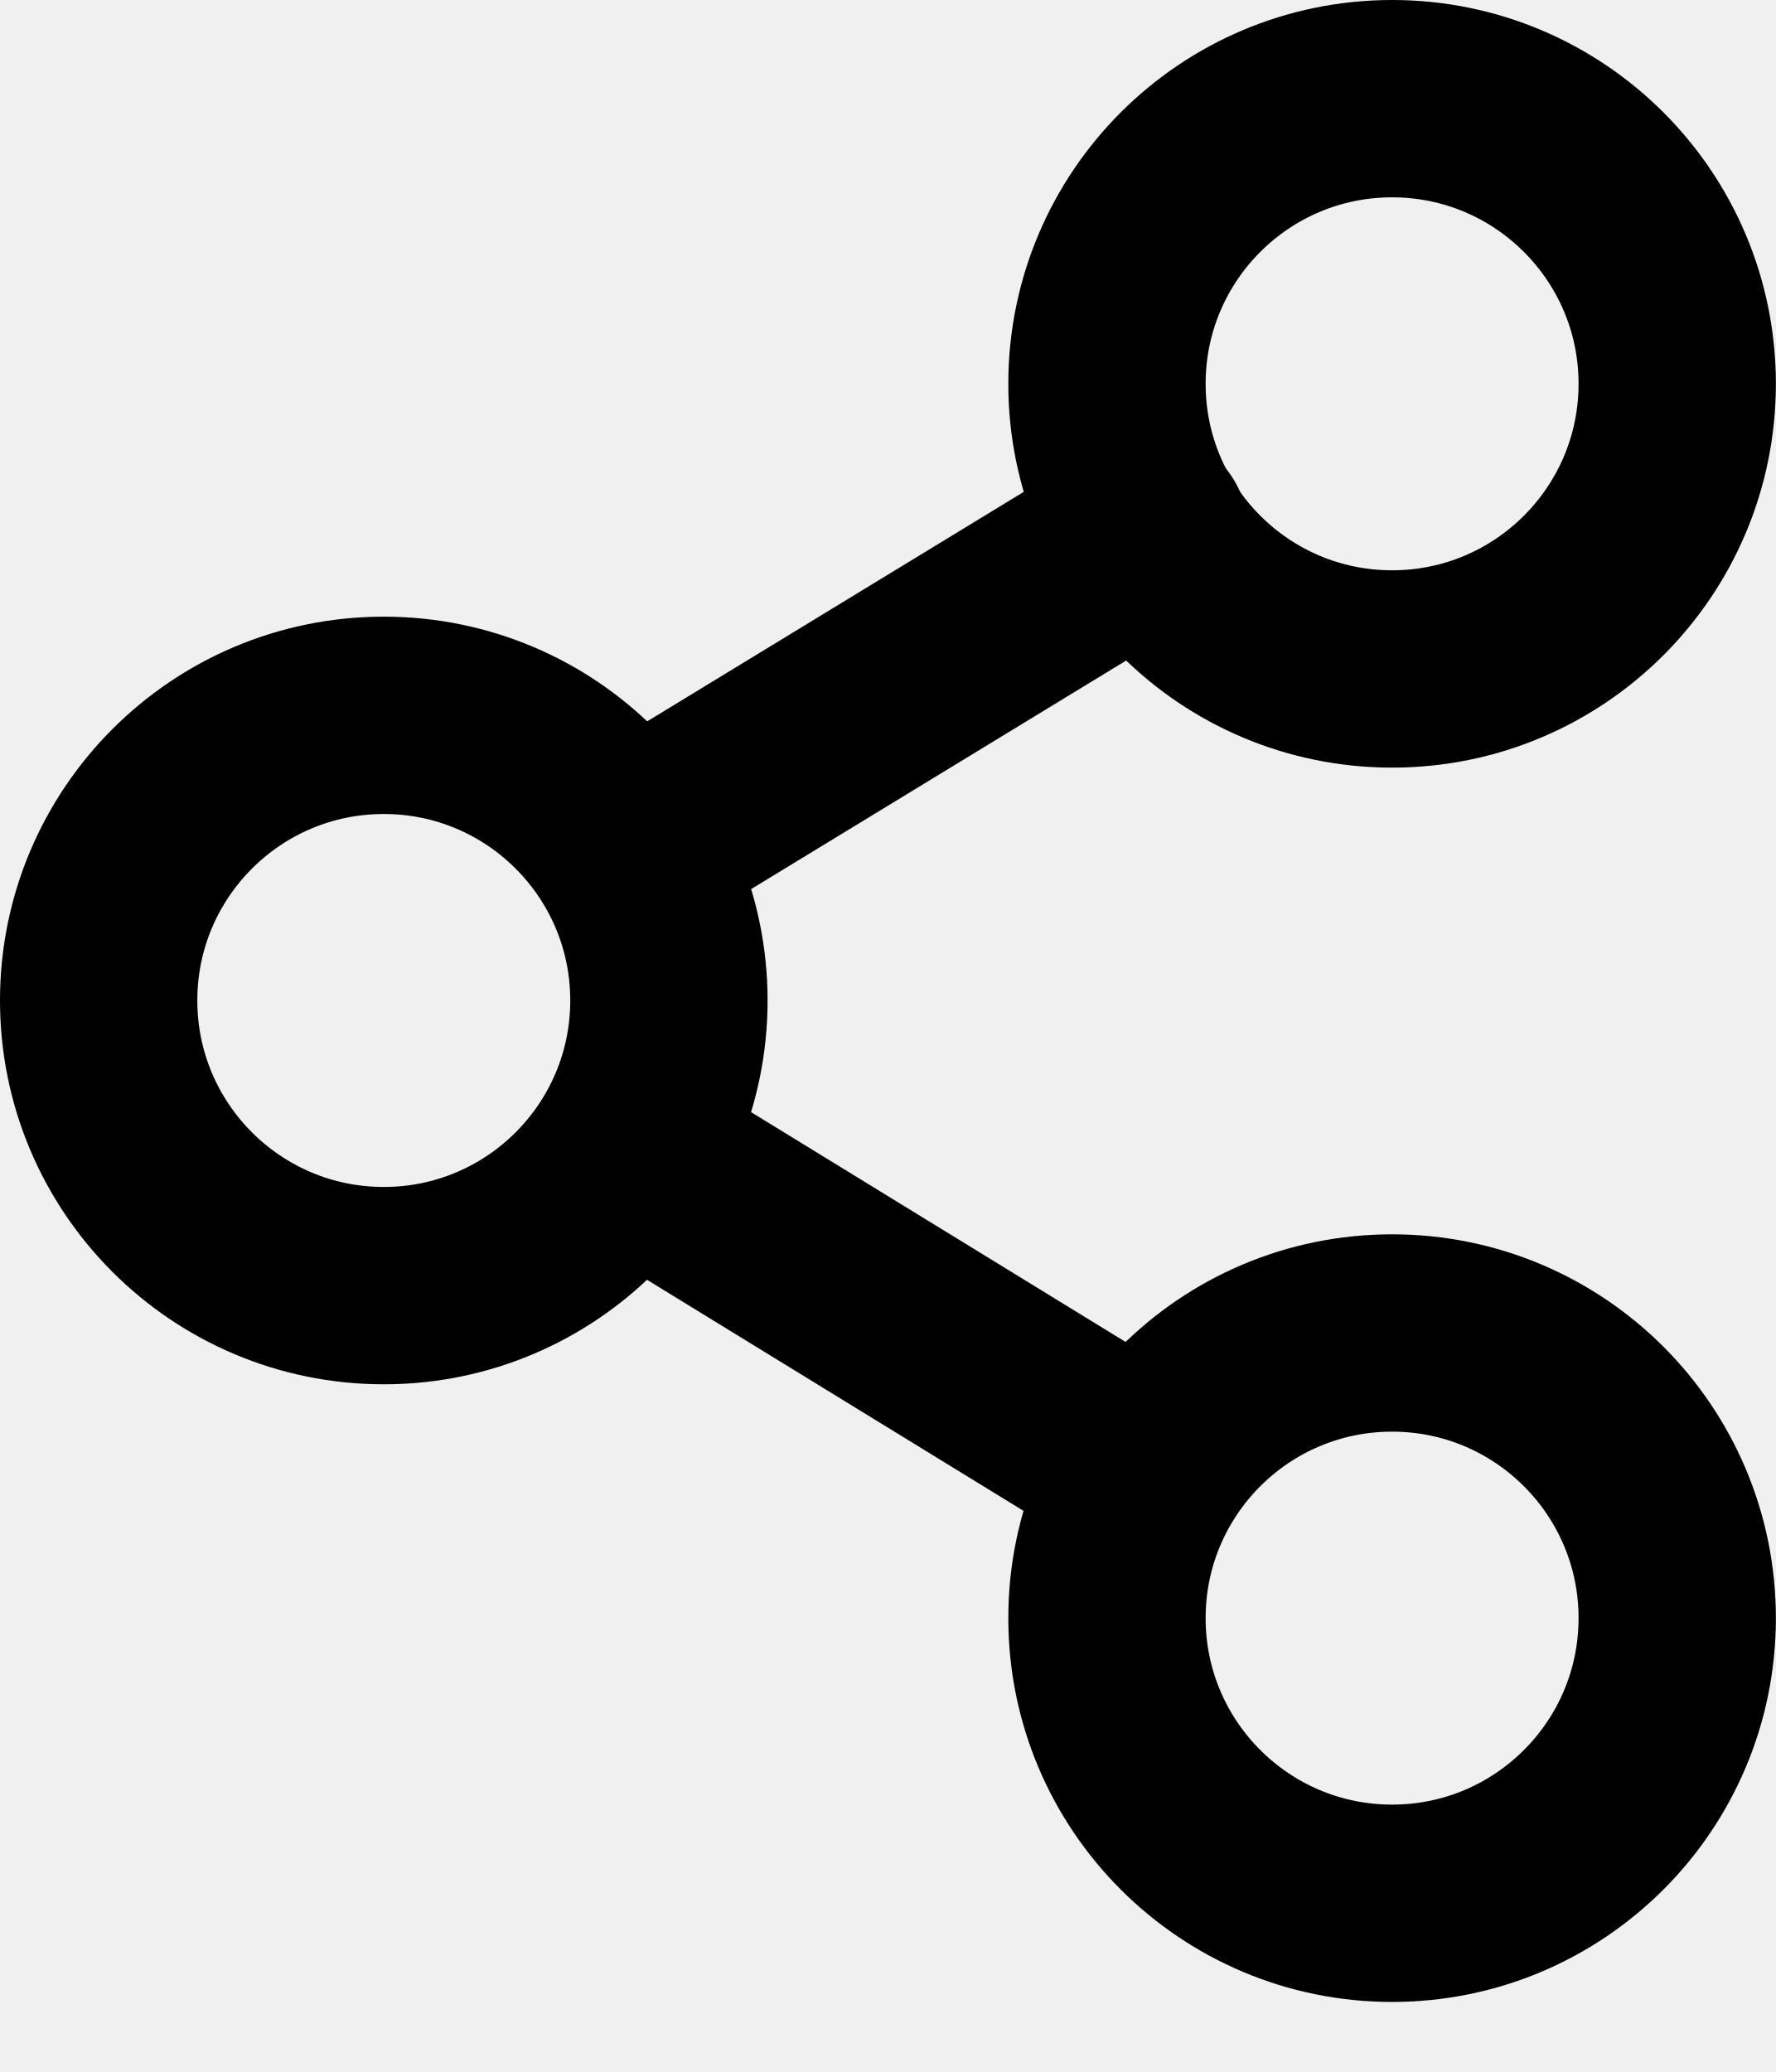
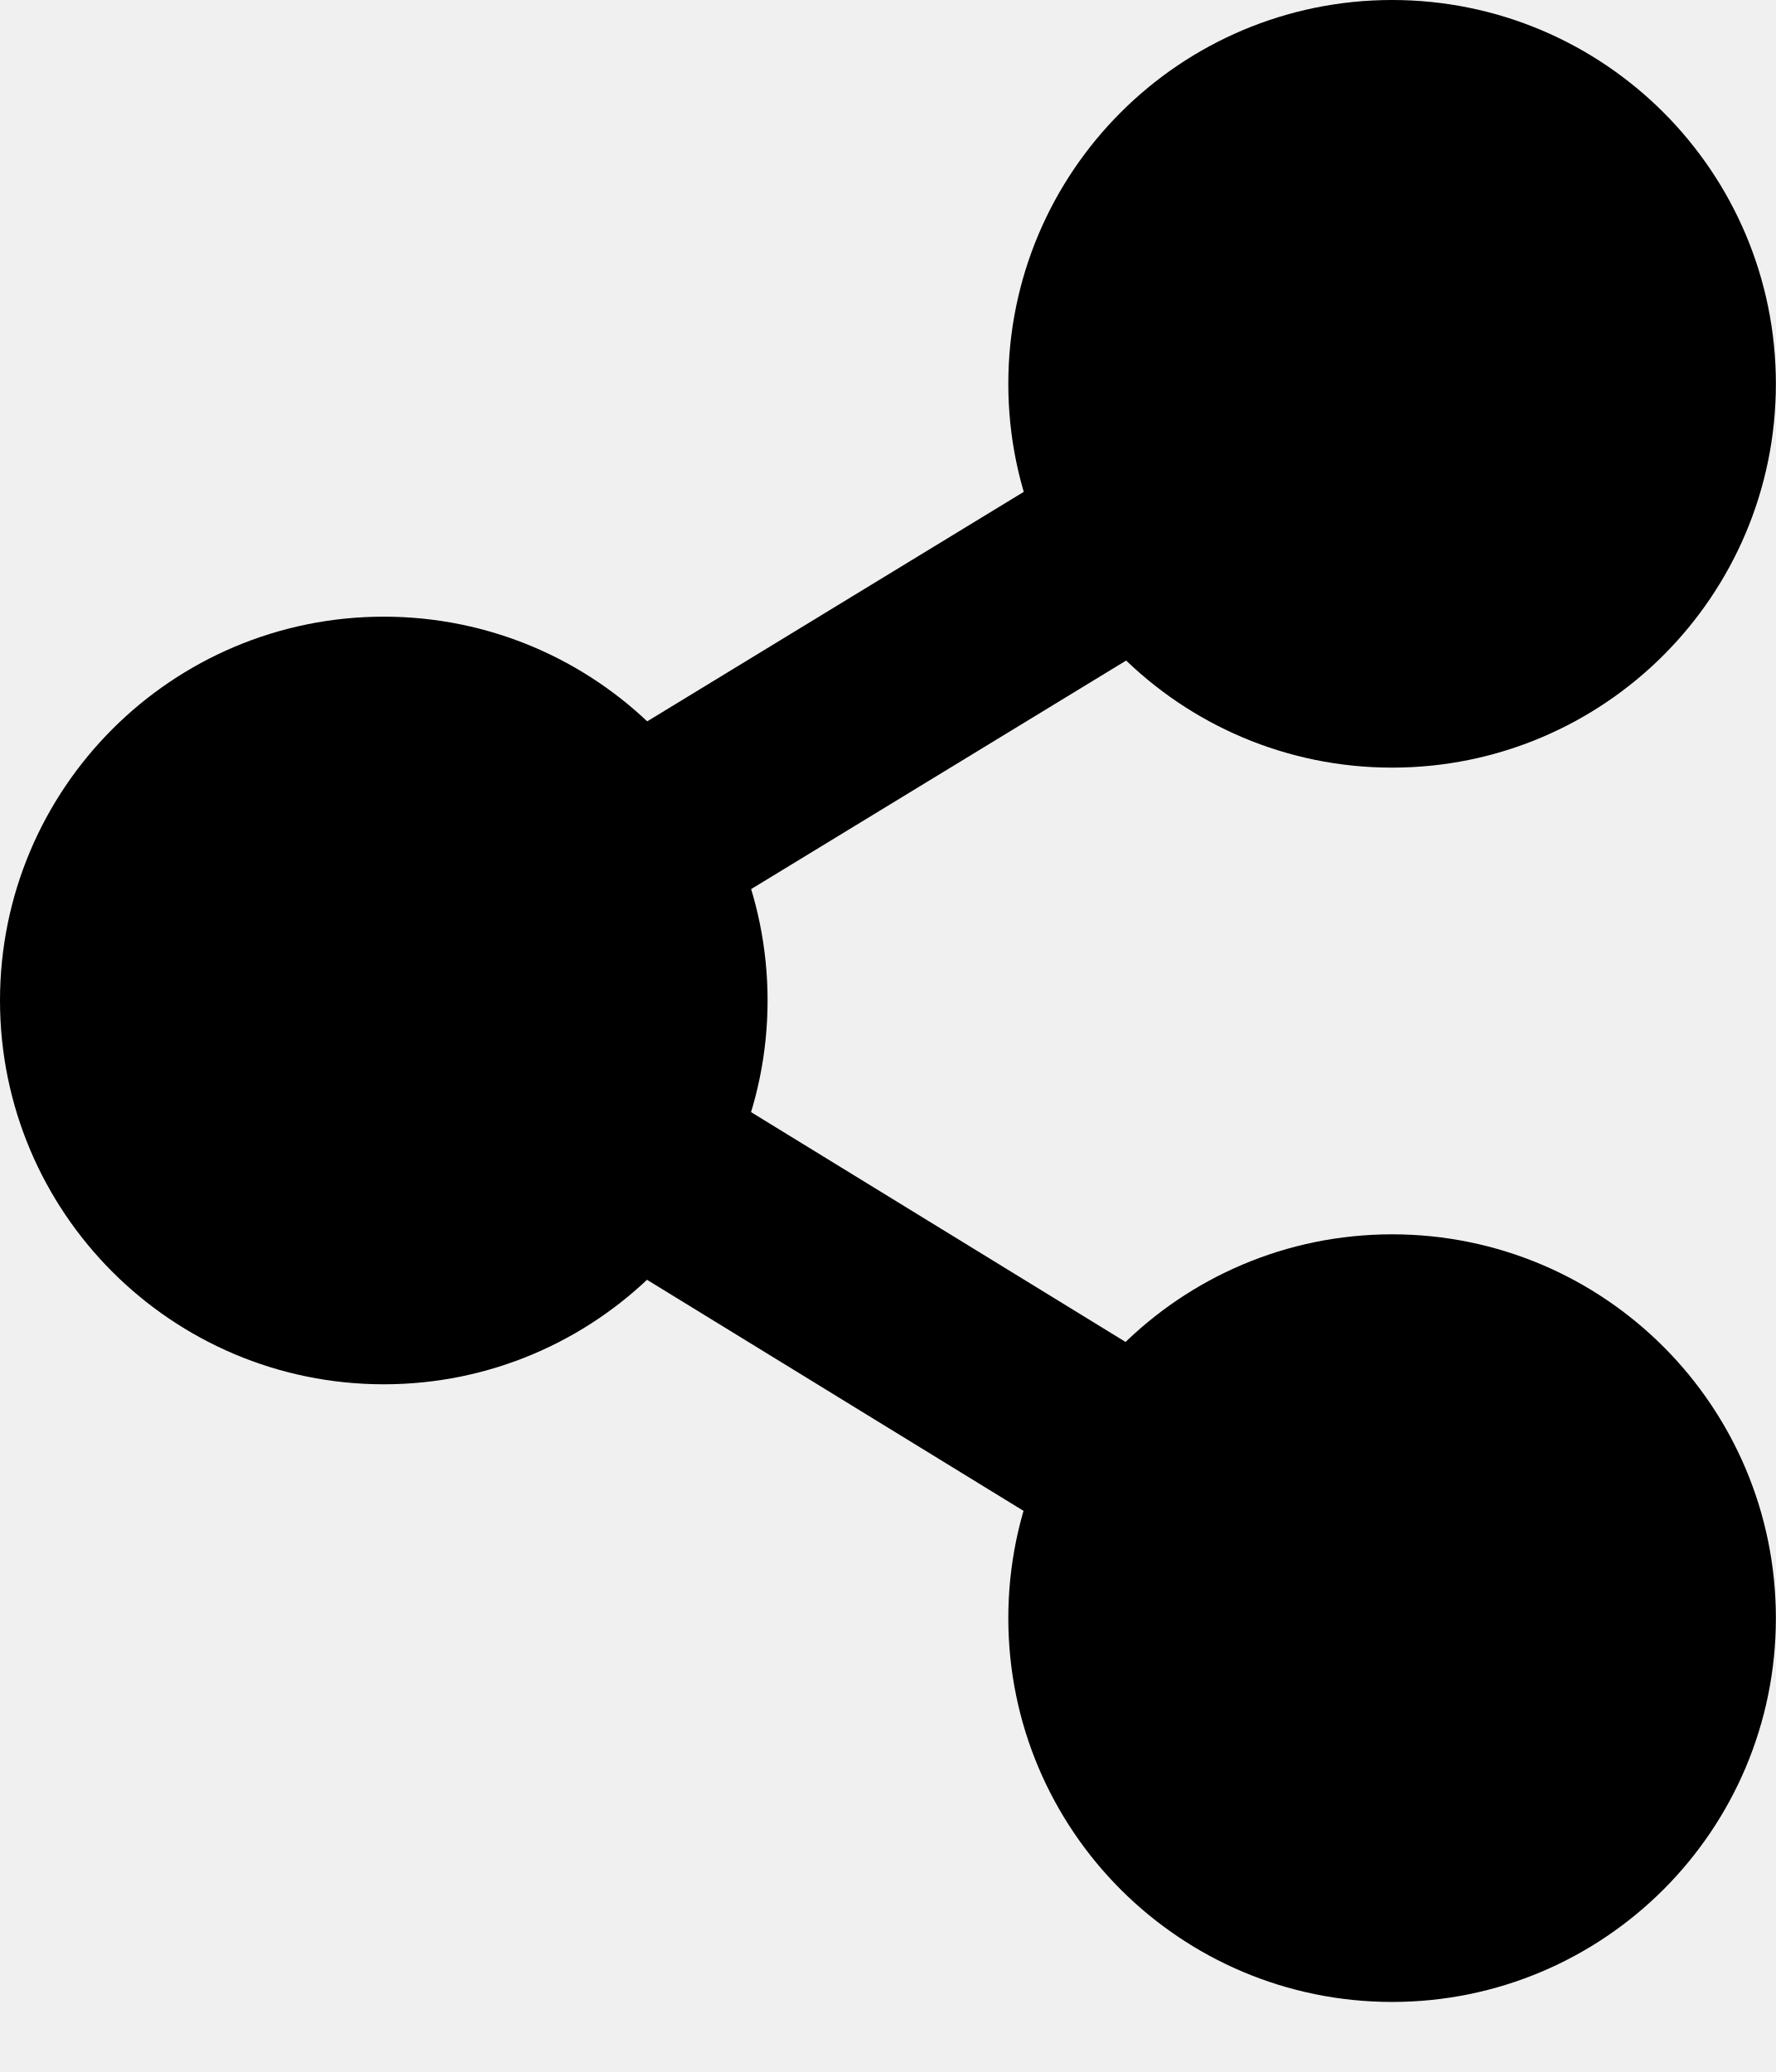
- <svg xmlns="http://www.w3.org/2000/svg" width="18" height="21" viewBox="0 0 18 21" fill="none">
+ <svg xmlns="http://www.w3.org/2000/svg" width="18" height="21" viewBox="0 0 18 21" fill="currentColor">
  <g clip-path="url(#clip0_236_1275)">
-     <path d="M3.89 13.03C5.486 13.03 6.78 11.736 6.78 10.14C6.78 8.544 5.486 7.25 3.89 7.25C2.294 7.25 1 8.544 1 10.14C1 11.736 2.294 13.03 3.89 13.03Z" stroke="black" stroke-width="2" stroke-linecap="round" stroke-linejoin="round" />
-     <path d="M14.11 6.78C15.706 6.78 17 5.486 17 3.89C17 2.294 15.706 1 14.11 1C12.514 1 11.22 2.294 11.22 3.89C11.22 5.486 12.514 6.78 14.11 6.78Z" stroke="black" stroke-width="2" stroke-linecap="round" stroke-linejoin="round" />
-     <path d="M14.11 19.29C15.706 19.29 17 17.996 17 16.4C17 14.804 15.706 13.51 14.11 13.51C12.514 13.51 11.22 14.804 11.22 16.4C11.22 17.996 12.514 19.29 14.11 19.29Z" stroke="black" stroke-width="2" stroke-linecap="round" stroke-linejoin="round" />
-     <path d="M6.35 8.61L11.65 5.38" stroke="black" stroke-width="2" stroke-linecap="round" stroke-linejoin="round" />
-     <path d="M6.35 11.67L11.63 14.91" stroke="black" stroke-width="2" stroke-linecap="round" stroke-linejoin="round" />
+     <path d="M3.89 13.03C5.486 13.03 6.78 11.736 6.78 10.14C6.78 8.544 5.486 7.25 3.89 7.25C2.294 7.25 1 8.544 1 10.14C1 11.736 2.294 13.03 3.89 13.03Z" stroke="currentColor" stroke-width="2" stroke-linecap="round" stroke-linejoin="round" />
+     <path d="M14.11 6.78C15.706 6.78 17 5.486 17 3.89C17 2.294 15.706 1 14.11 1C12.514 1 11.22 2.294 11.22 3.89C11.22 5.486 12.514 6.78 14.11 6.78Z" stroke="currentColor" stroke-width="2" stroke-linecap="round" stroke-linejoin="round" />
+     <path d="M14.11 19.29C15.706 19.29 17 17.996 17 16.4C17 14.804 15.706 13.51 14.11 13.51C12.514 13.51 11.22 14.804 11.22 16.4C11.22 17.996 12.514 19.29 14.11 19.29Z" stroke="currentColor" stroke-width="2" stroke-linecap="round" stroke-linejoin="round" />
+     <path d="M6.35 8.61L11.65 5.38" stroke="currentColor" stroke-width="2" stroke-linecap="round" stroke-linejoin="round" />
+     <path d="M6.35 11.67L11.63 14.91" stroke="currentColor" stroke-width="2" stroke-linecap="round" stroke-linejoin="round" />
  </g>
  <defs>
    <clipPath id="clip0_236_1275">
-       <rect width="18" height="20.29" fill="white" />
+       <rect width="18" height="20.29" fill="currentColor" />
    </clipPath>
  </defs>
</svg>
